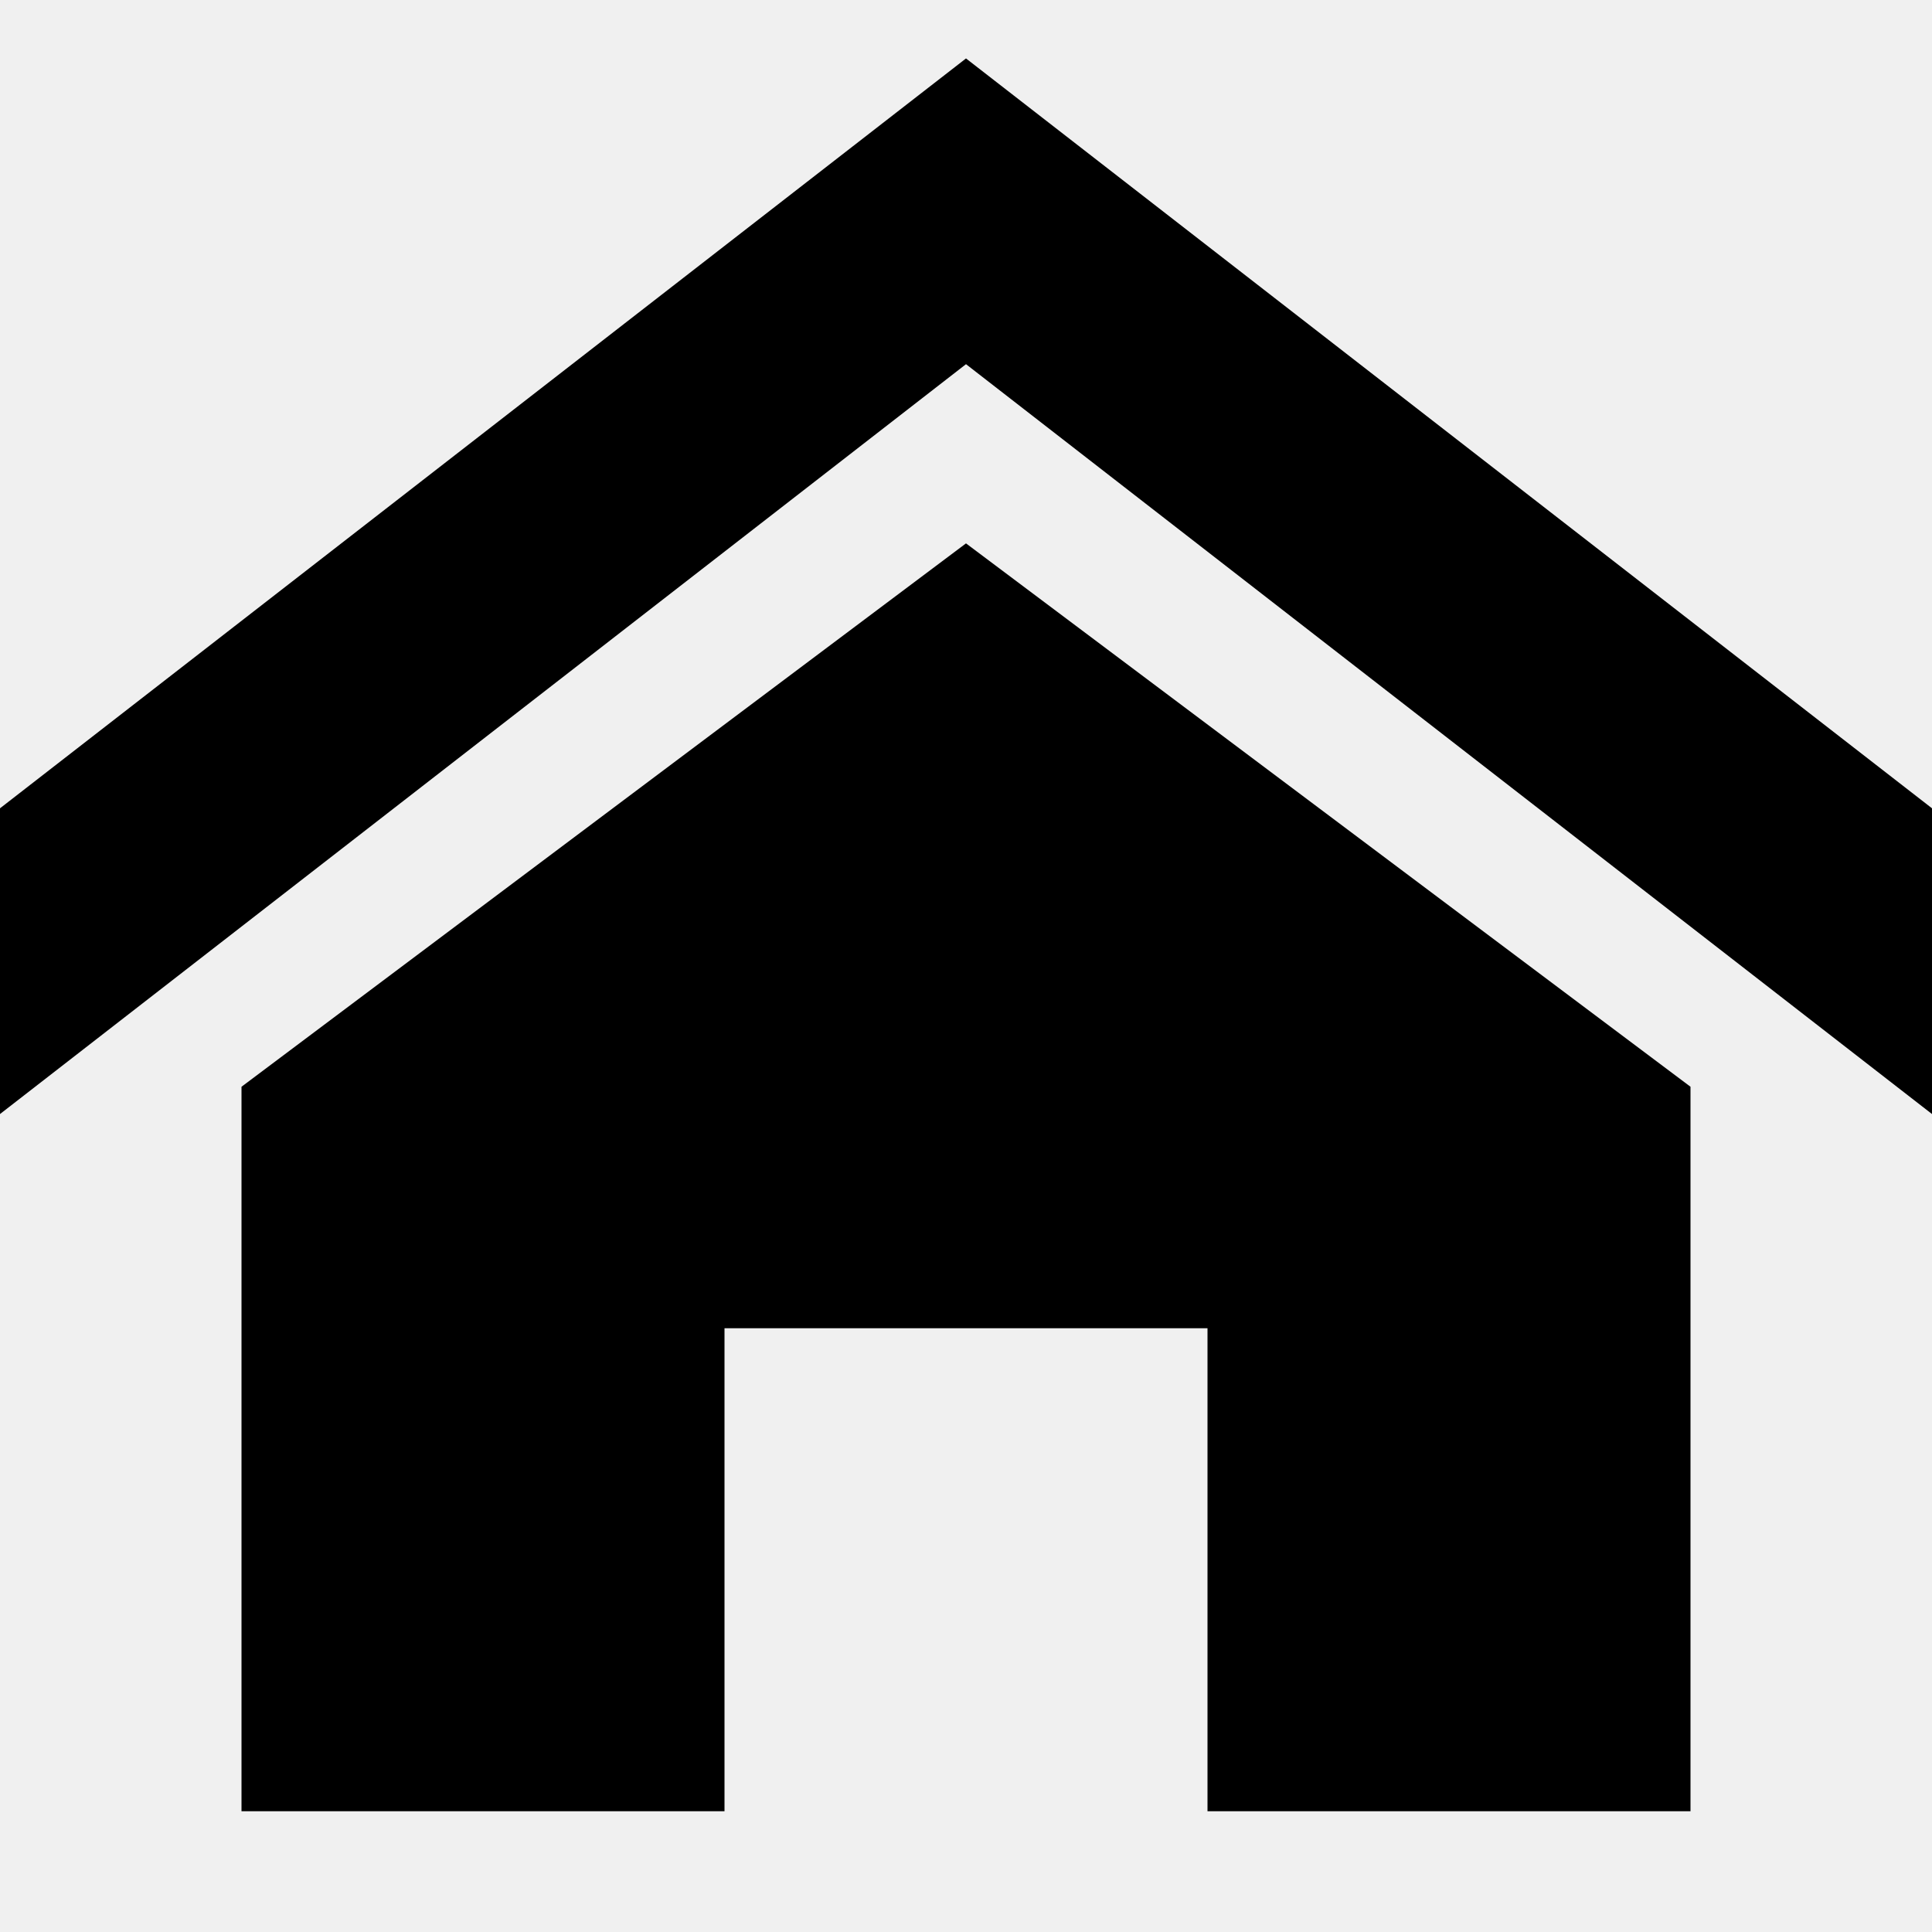
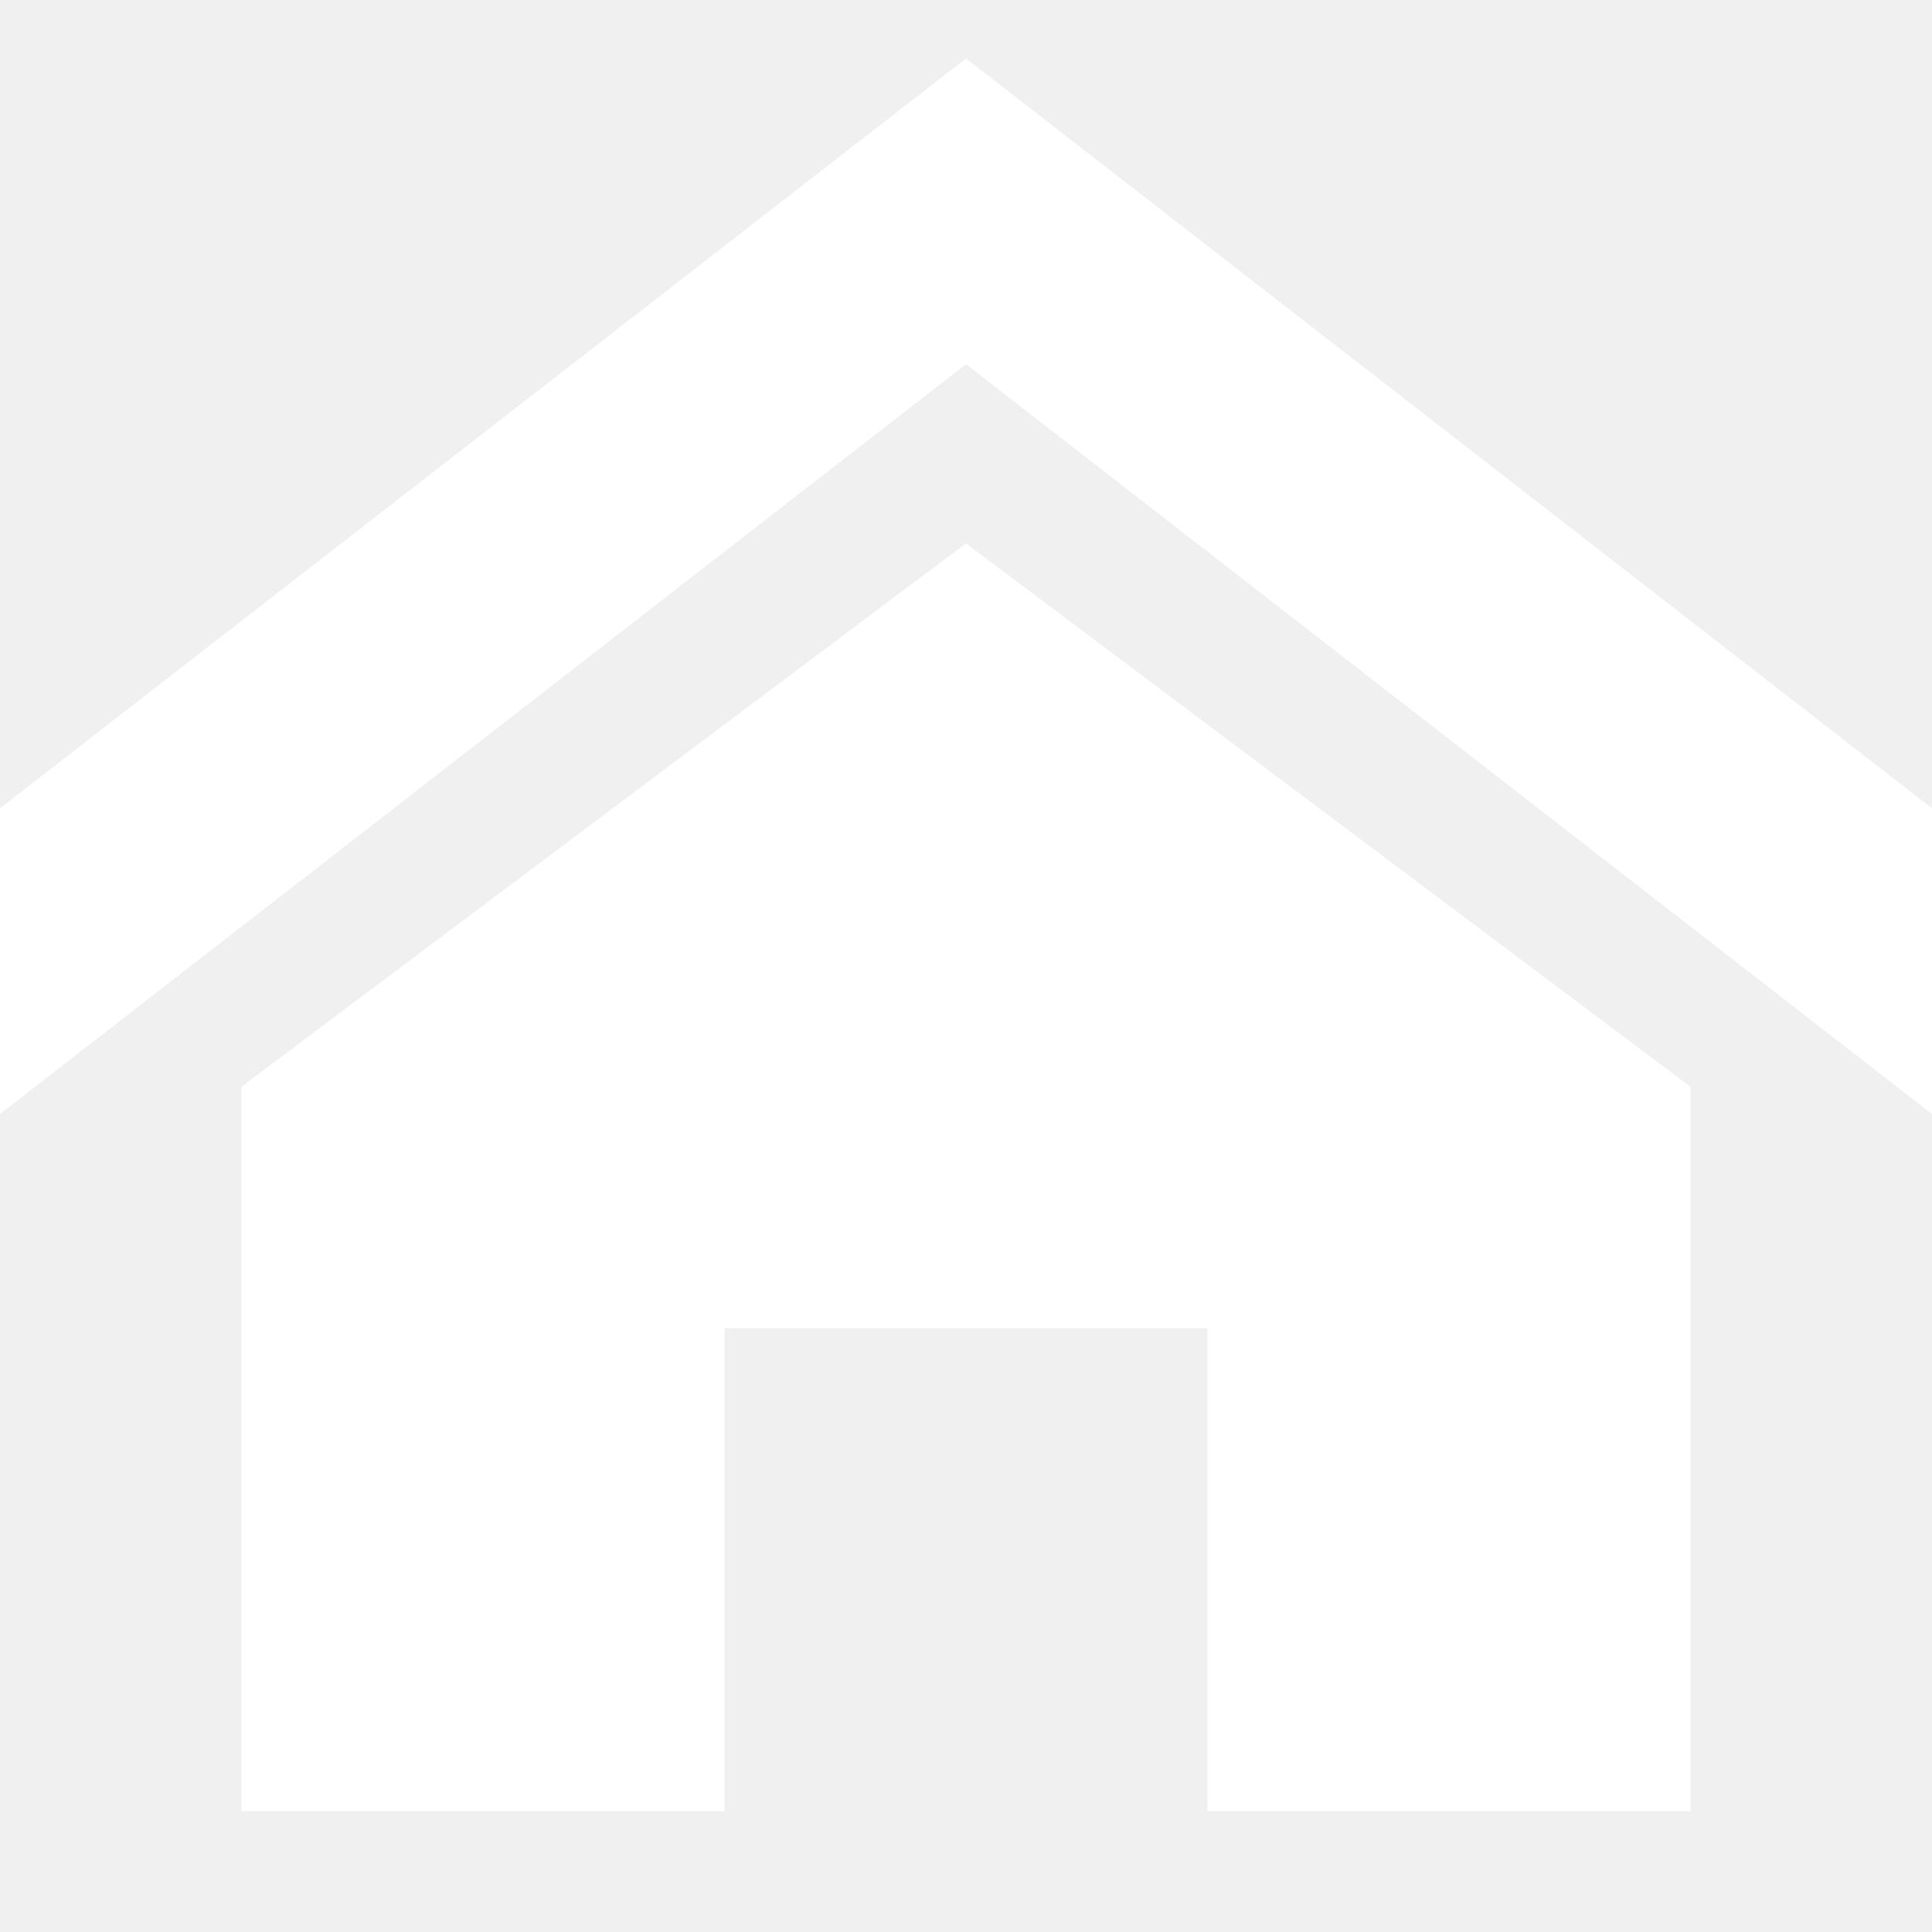
- <svg xmlns="http://www.w3.org/2000/svg" stroke="currentColor" fill="currentColor" stroke-width="0" version="1.1" viewBox="0 0 16 16" height="1em" width="1em">
-   <path d="M16 9.226l-8-6.21-8 6.21v-2.532l8-6.21 8 6.21zM14 9v6h-4v-4h-4v4h-4v-6l6-4.5z" />
+ <svg xmlns="http://www.w3.org/2000/svg" stroke="#fff" fill="#fff" stroke-width="0" viewBox="0 0 16 16" height="1em" width="1em">
+   <path d="M16 9.226l-8-6.21-8 6.21V6.694l8-6.21 8 6.21zM14 9v6h-4v-4H6v4H2V9l6-4.5z" stroke="none" />
</svg>
